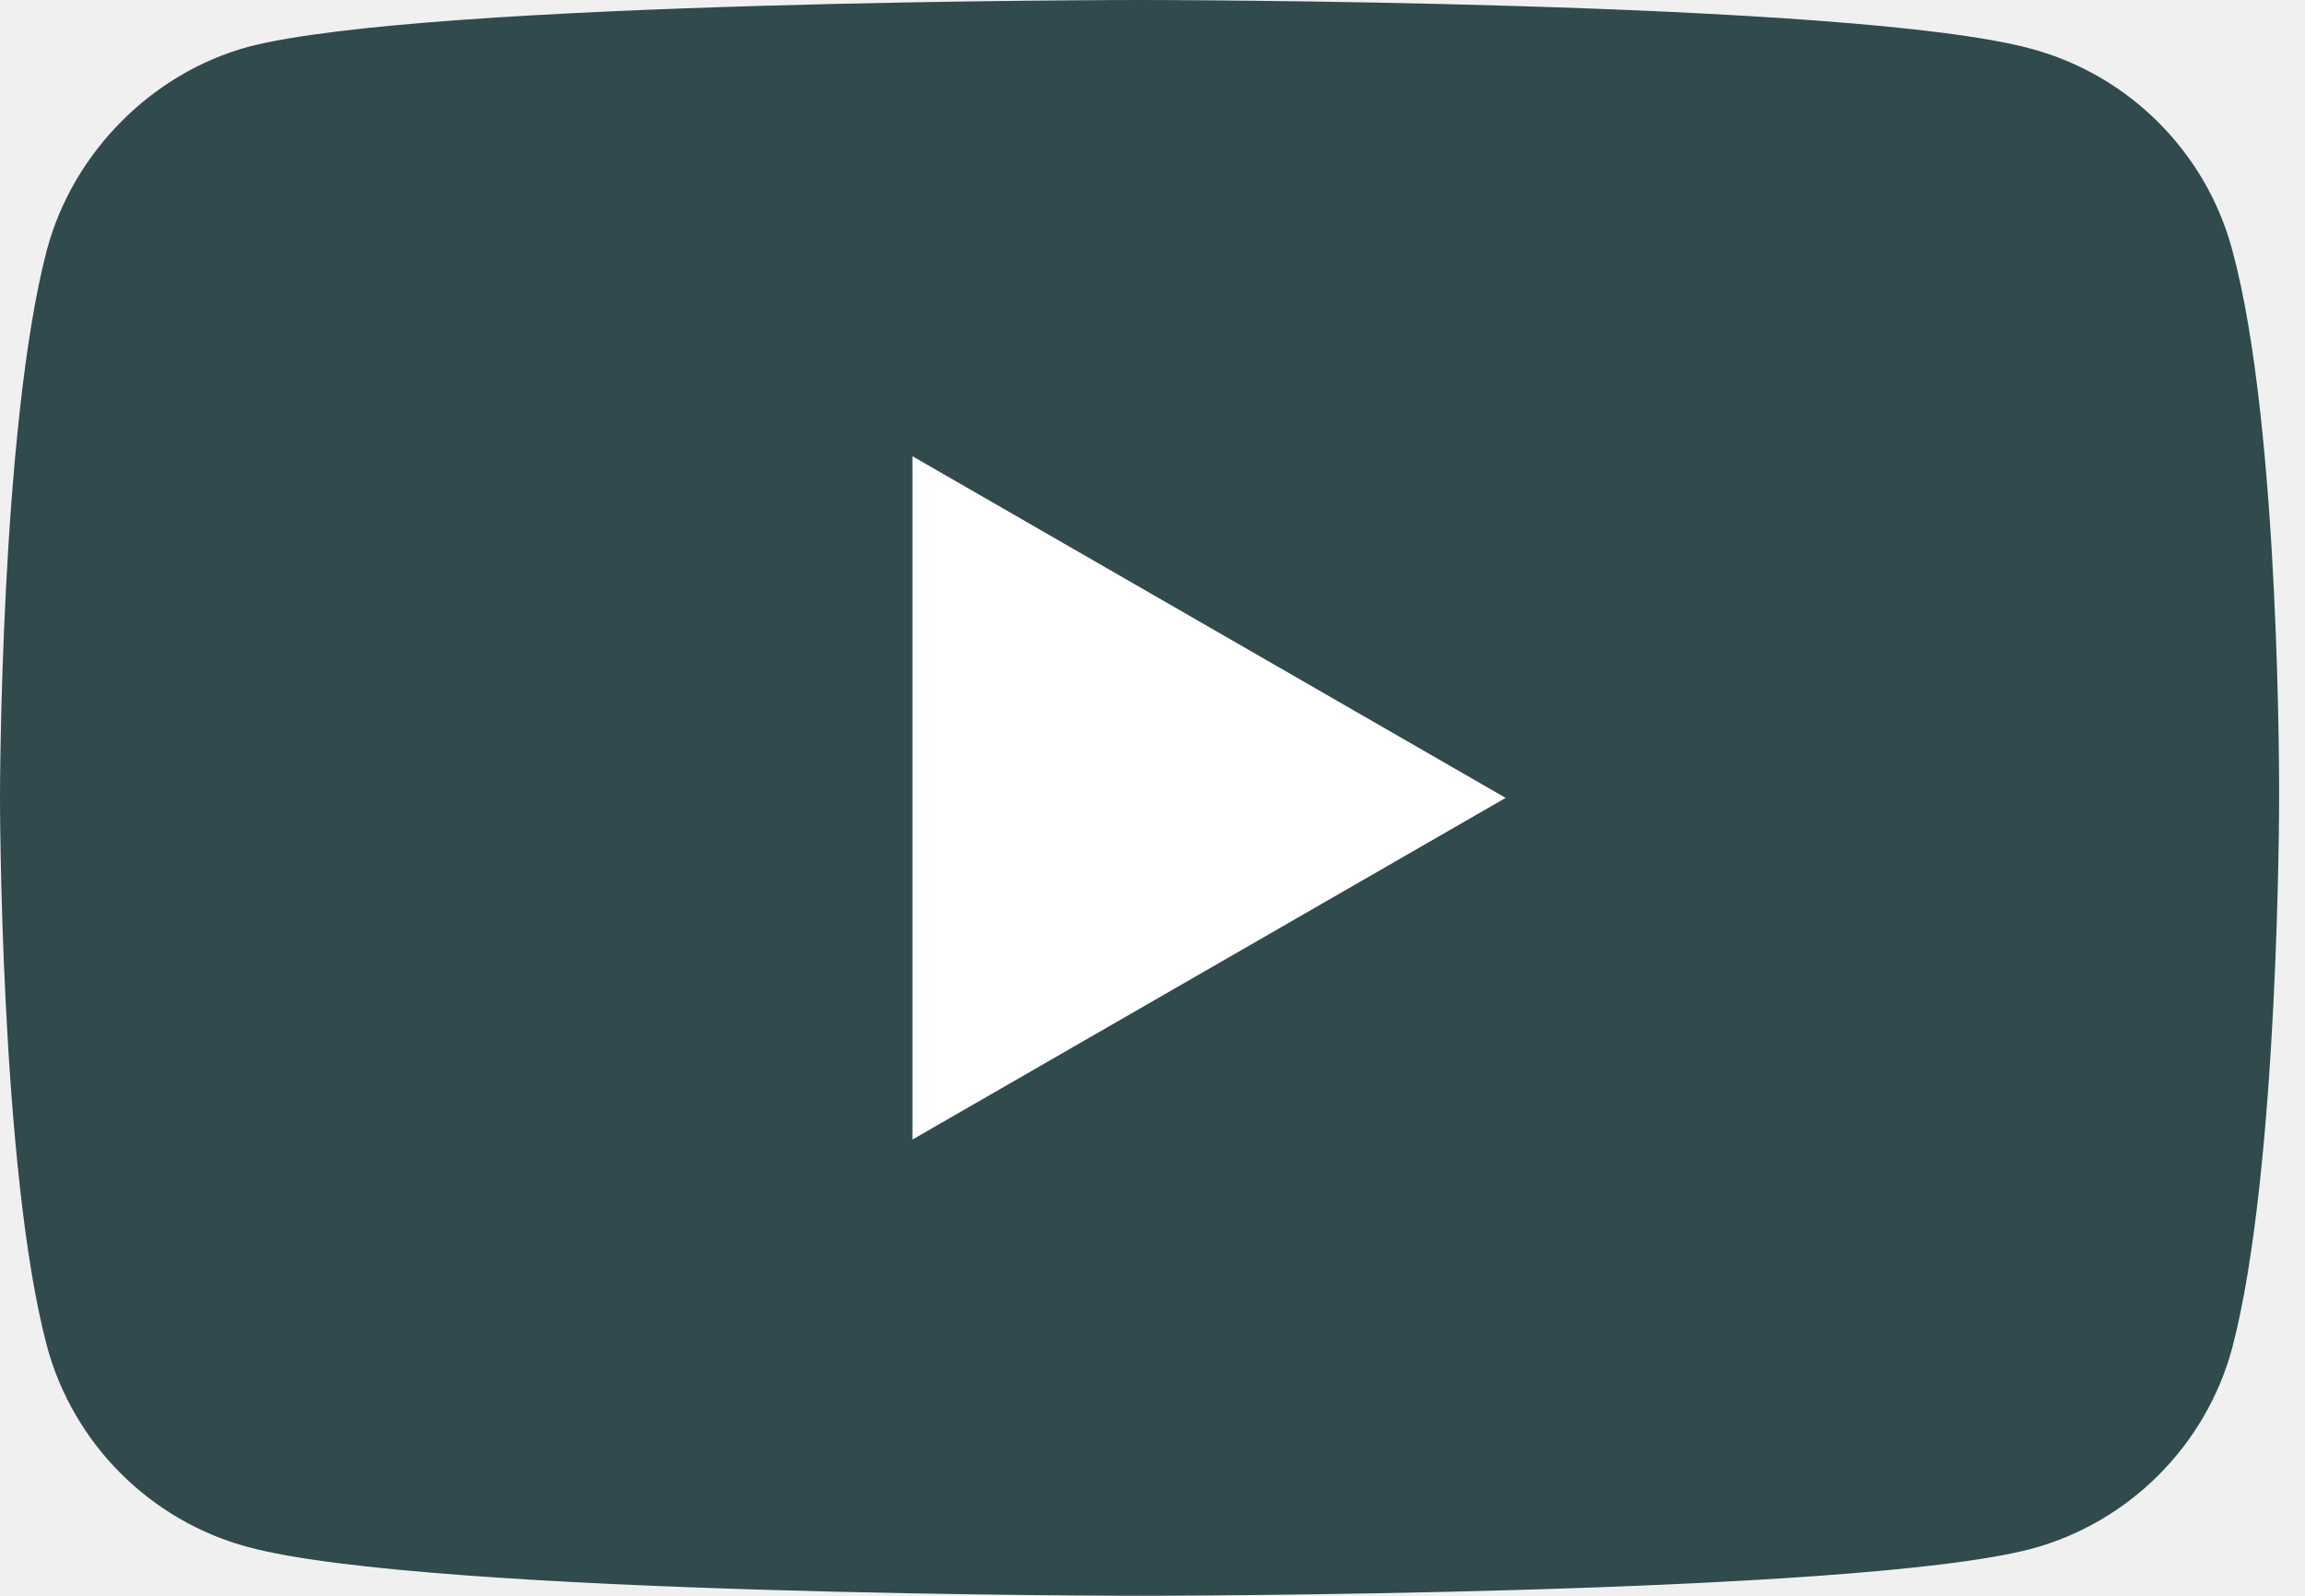
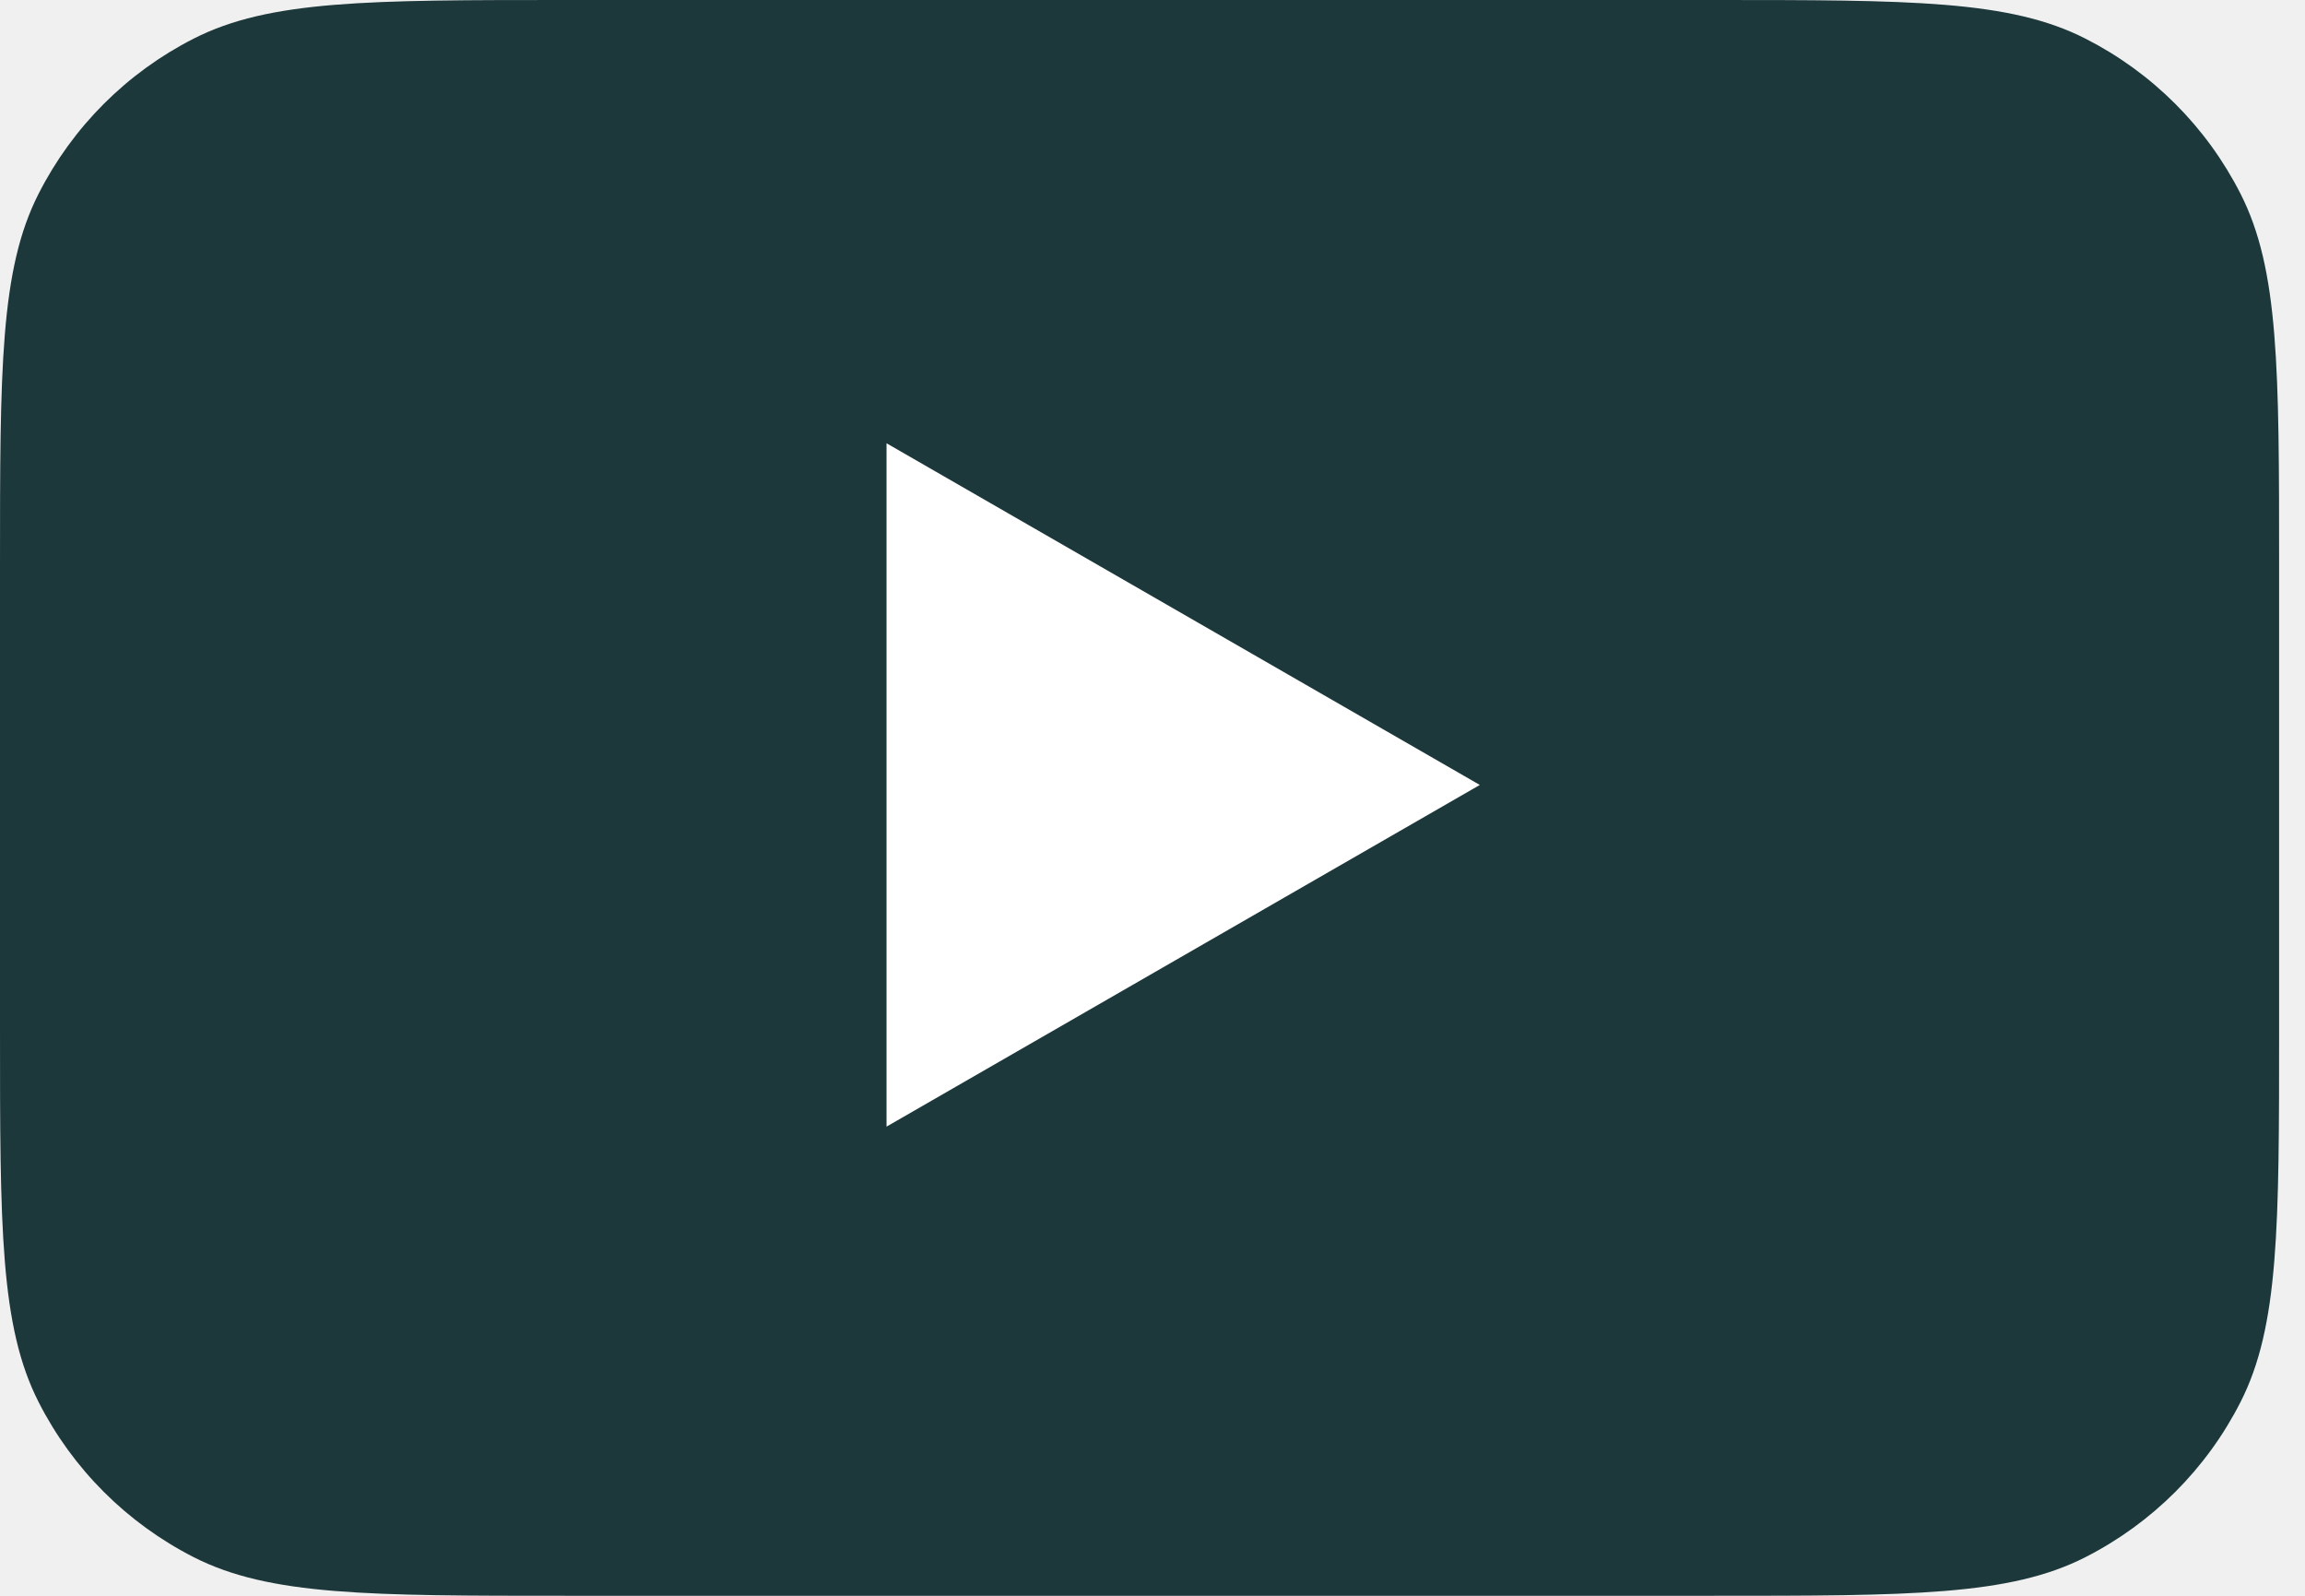
- <svg xmlns="http://www.w3.org/2000/svg" width="52" height="36" viewBox="0 0 52 36" fill="none">
-   <path opacity="0.8" d="M50.357 5.633C49.765 3.43 48.028 1.694 45.826 1.101C41.802 0 25.708 0 25.708 0C25.708 0 9.614 0 5.59 1.059C3.43 1.652 1.651 3.431 1.059 5.633C0 9.656 0 18 0 18C0 18 0 26.386 1.059 30.367C1.652 32.569 3.388 34.306 5.591 34.899C9.656 36 25.708 36 25.708 36C25.708 36 41.802 36 45.826 34.941C48.028 34.348 49.765 32.611 50.358 30.409C51.416 26.386 51.416 18.042 51.416 18.042C51.416 18.042 51.459 9.656 50.357 5.633Z" fill="#002024" />
-   <path d="M20.584 25.708L33.967 18L20.584 10.292V25.708Z" fill="white" />
+ <svg xmlns="http://www.w3.org/2000/svg" width="26" height="18" viewBox="0 0 26 18" fill="none">
+   <path d="M0 6.4C0 4.16 0 3.04 0.436 2.184C0.819 1.431 1.431 0.819 2.184 0.436C3.04 0 4.16 0 6.4 0H19.308C21.549 0 22.669 0 23.524 0.436C24.277 0.819 24.889 1.431 25.272 2.184C25.708 3.04 25.708 4.16 25.708 6.4V11.6C25.708 13.84 25.708 14.96 25.272 15.816C24.889 16.569 24.277 17.18 23.524 17.564C22.669 18 21.549 18 19.308 18H6.4C4.16 18 3.04 18 2.184 17.564C1.431 17.18 0.819 16.569 0.436 15.816C0 14.96 0 13.84 0 11.6V6.4Z" fill="#002024" fill-opacity="0.88" />
+   <path d="M10 12.708L16.692 8.854L10 5V12.708Z" fill="white" />
</svg>
